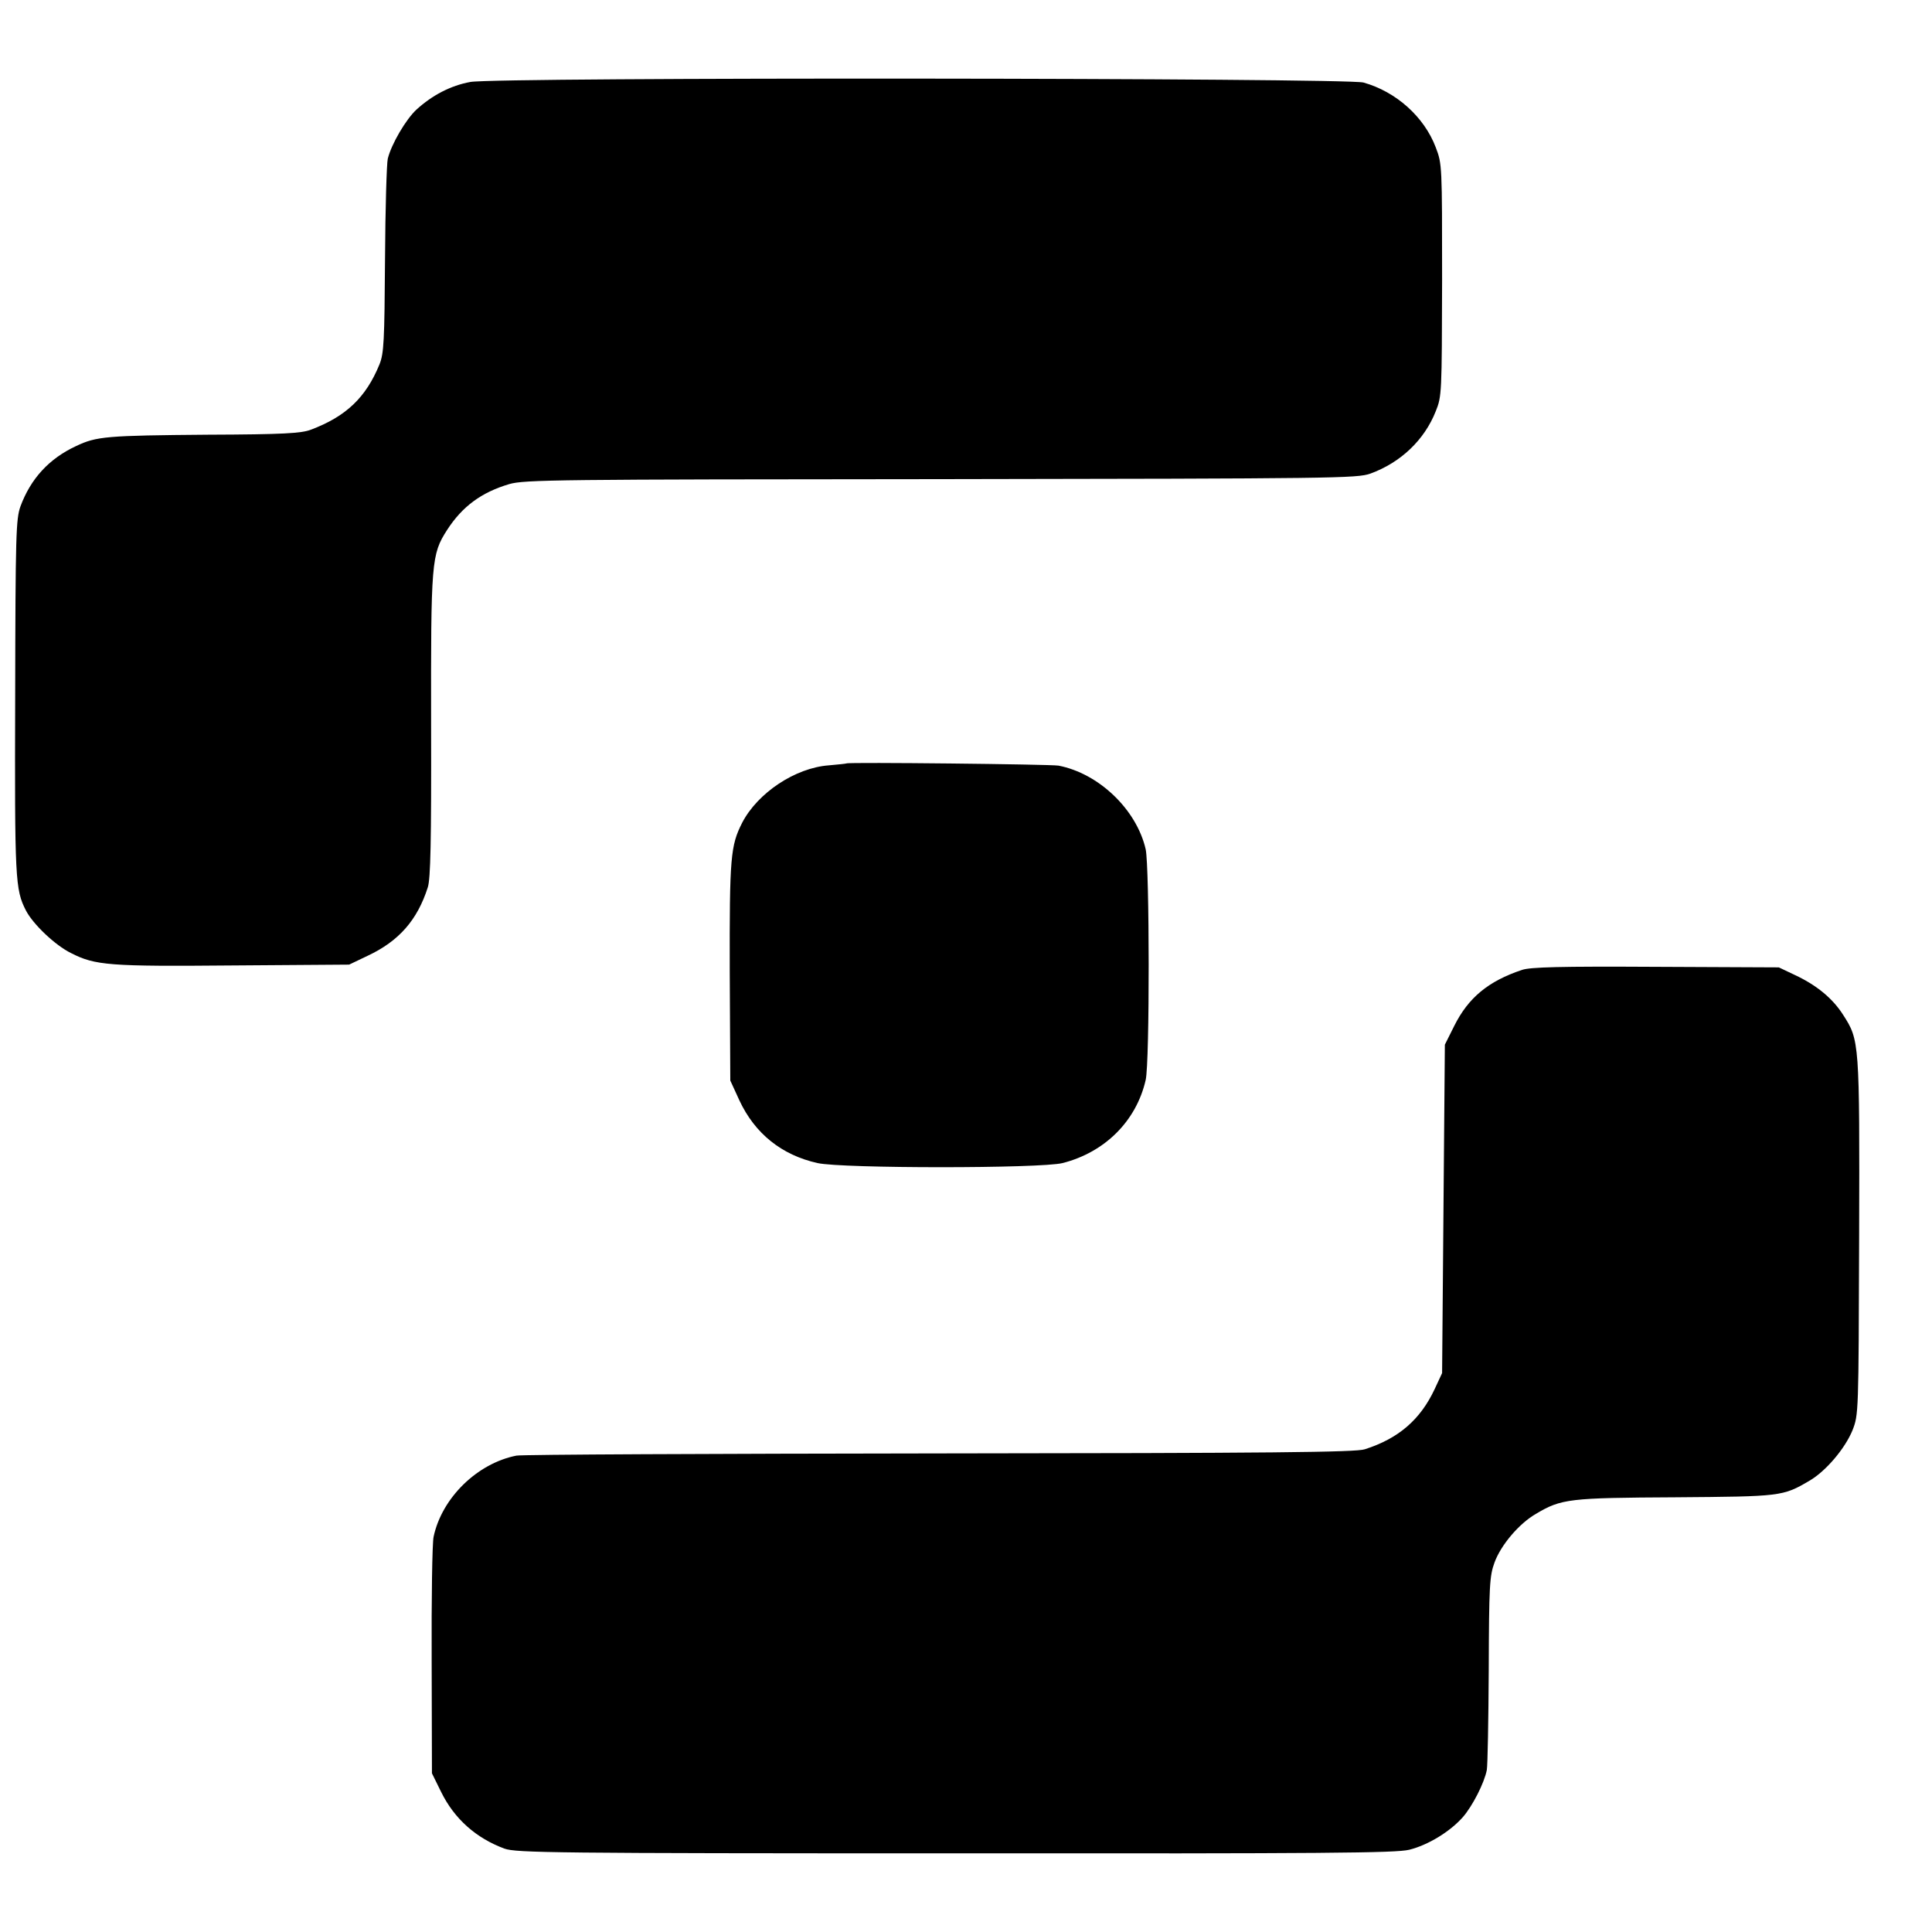
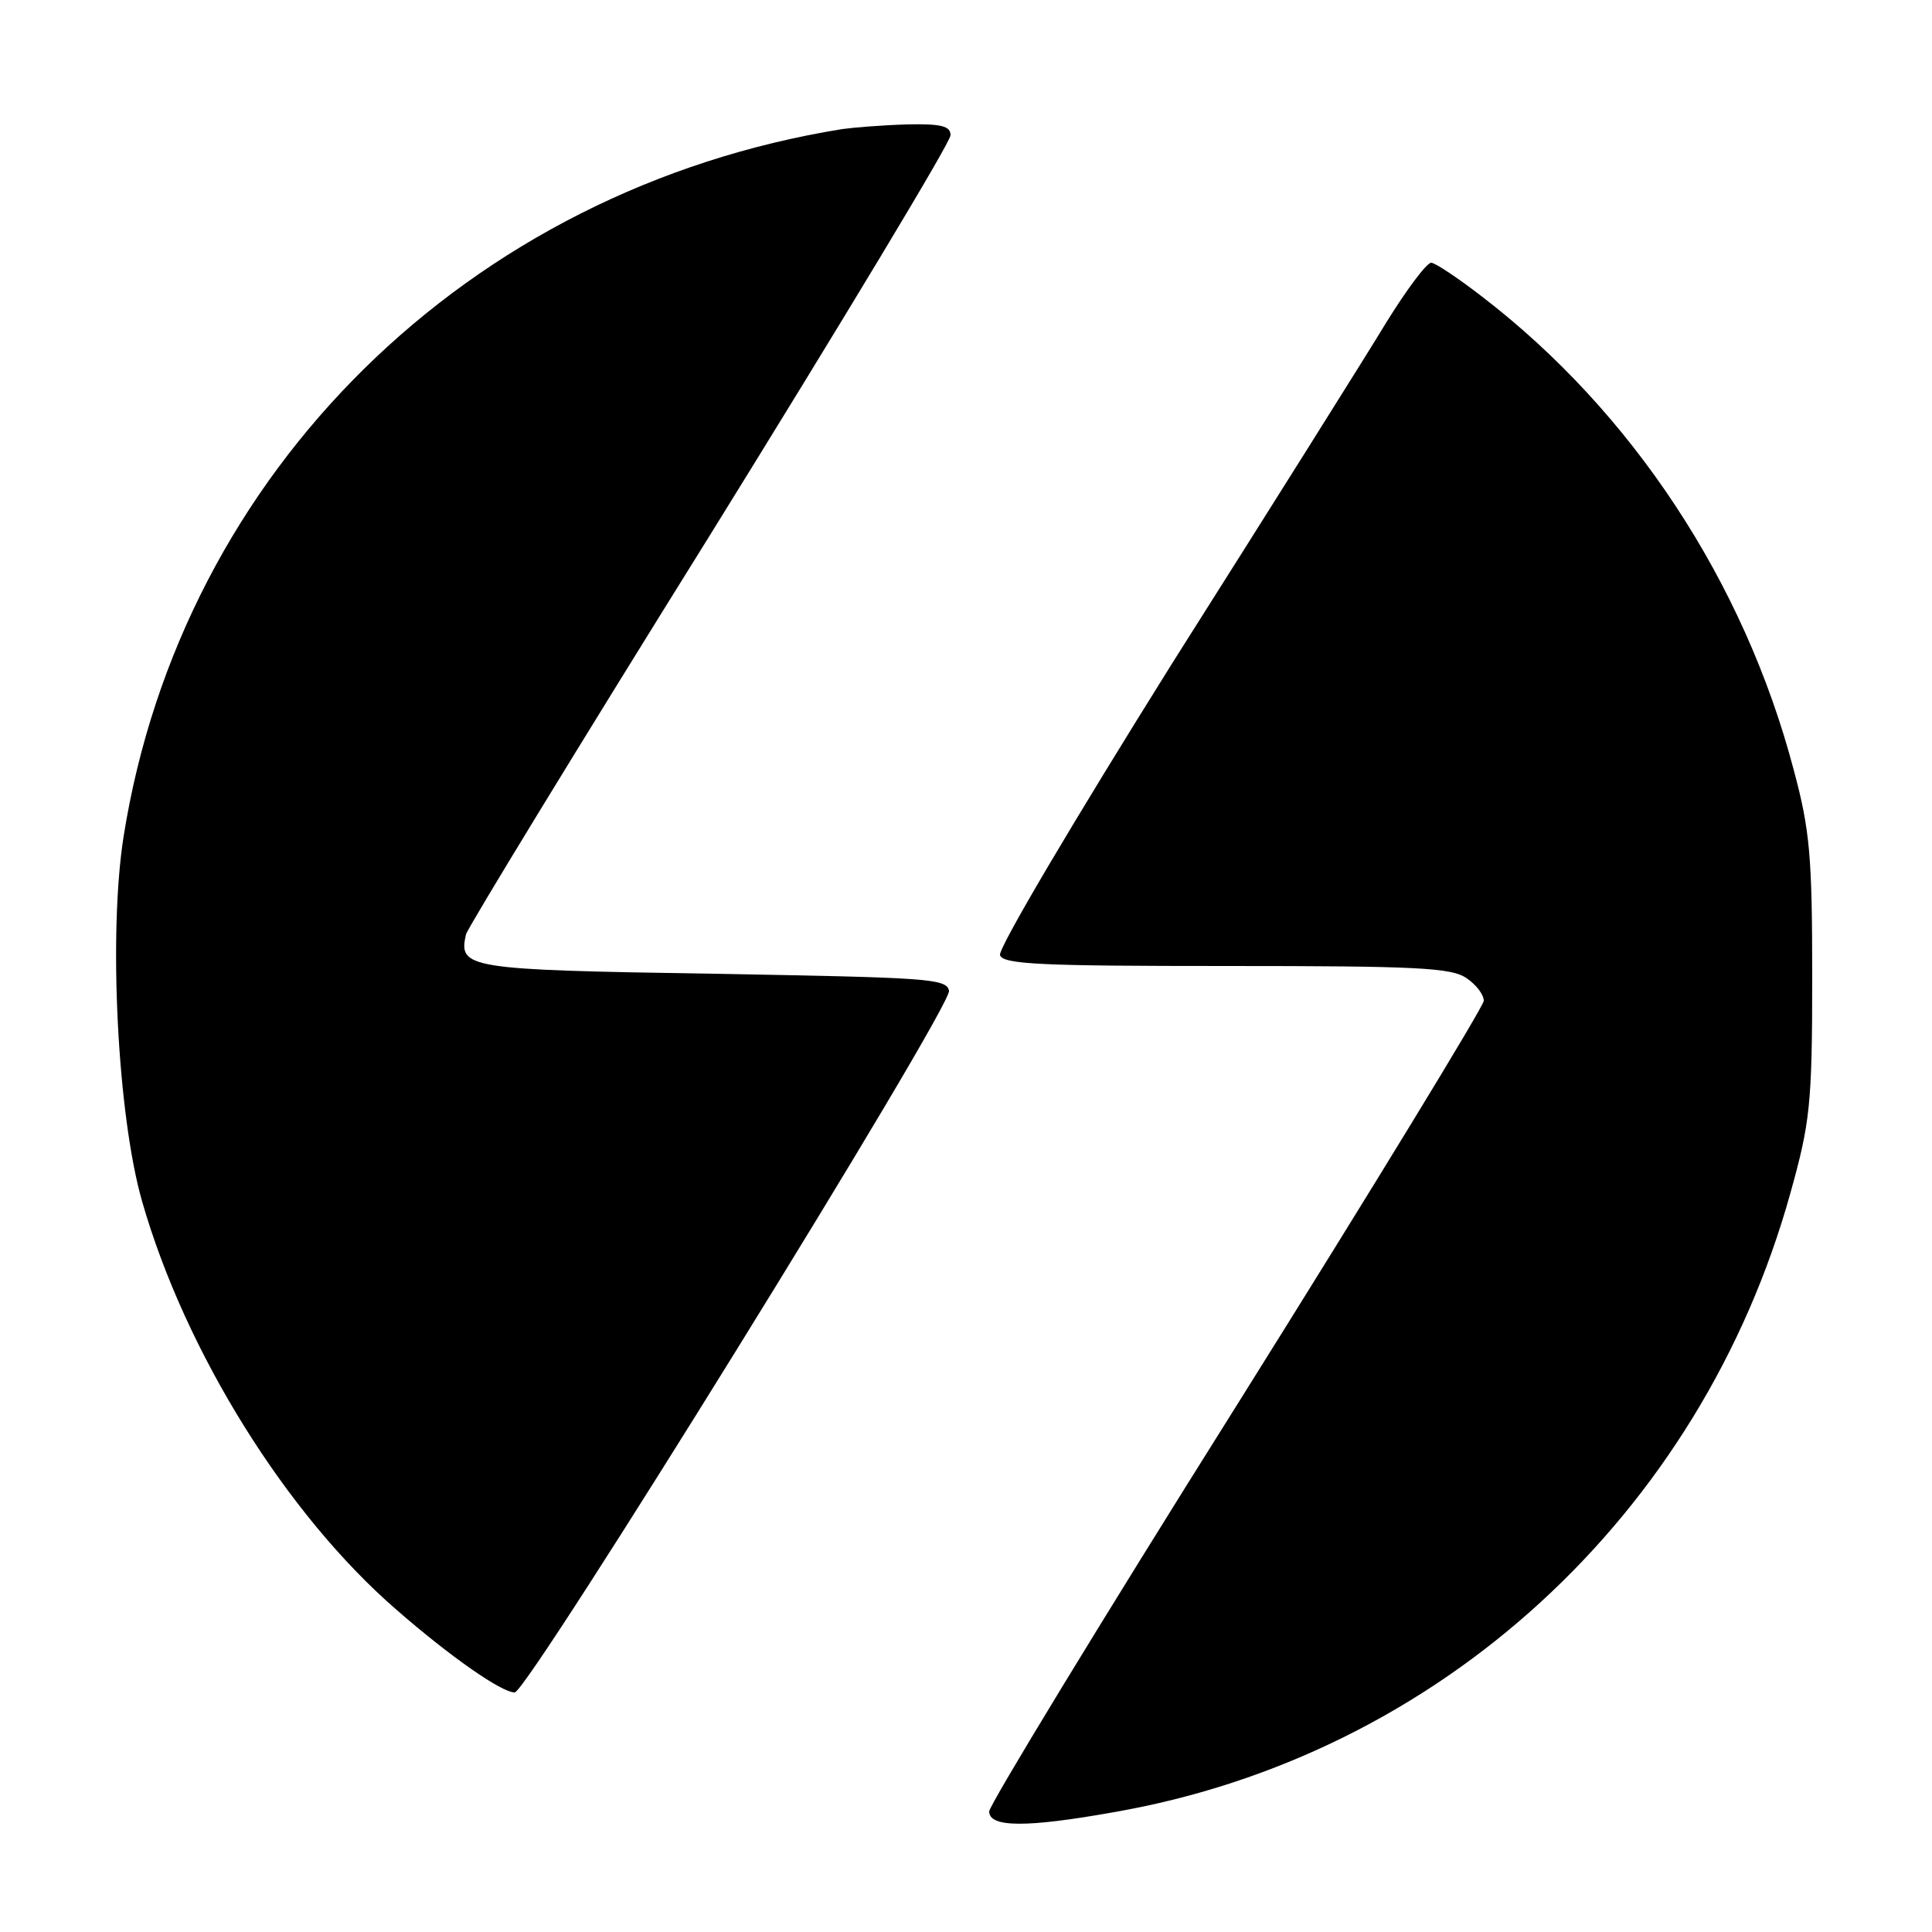
- <svg xmlns="http://www.w3.org/2000/svg" version="1.0" width="700pt" height="700pt" viewBox="0 0 700 700" preserveAspectRatio="xMidYMid meet">
-   <g transform="translate(0,700) scale(0.1,-0.1)" fill="#000000" stroke="none">
-     <path d="M1704 6703 c-71 -13 -138 -48 -195 -100 -38 -35 -91 -125 -104 -178 -4 -16 -9 -181 -10 -365 -2 -297 -4 -340 -20 -380 -49 -120 -121 -189 -249 -237 -34 -13 -99 -17 -373 -18 -368 -3 -403 -6 -477 -41 -99 -46 -165 -119 -202 -219 -16 -46 -18 -99 -19 -690 -2 -662 0 -698 39 -774 26 -50 106 -126 163 -154 88 -45 138 -49 588 -45 l420 3 67 32 c113 53 180 129 218 248 10 31 13 164 12 585 -1 598 1 621 58 710 55 85 124 136 225 166 55 16 171 17 1565 18 1430 2 1507 3 1555 20 110 40 196 122 237 226 22 54 22 66 23 475 0 416 0 421 -23 481 -42 111 -144 202 -262 235 -64 17 -3141 20 -3236 2z" />
-     <path d="M3067 4234 c-1 -1 -30 -4 -64 -7 -122 -9 -258 -100 -314 -208 -42 -83 -46 -123 -45 -539 l2 -395 33 -72 c56 -120 153 -198 283 -227 89 -20 808 -20 888 0 153 39 267 152 301 301 15 65 14 771 0 836 -33 144 -170 275 -316 303 -29 5 -762 13 -768 8z" />
-     <path d="M5515 3486 c-123 -41 -195 -101 -246 -203 l-34 -68 -5 -595 -5 -595 -27 -58 c-52 -111 -131 -179 -253 -218 -32 -11 -347 -14 -1540 -15 -825 -1 -1515 -4 -1534 -8 -142 -28 -270 -153 -300 -294 -5 -23 -8 -226 -7 -450 l1 -407 33 -67 c48 -98 127 -168 230 -206 43 -15 175 -17 1634 -17 1346 -1 1595 1 1644 13 68 17 147 65 194 118 35 40 78 124 87 171 3 16 6 179 7 363 1 306 3 340 21 389 23 63 89 141 150 176 92 55 121 58 505 60 383 3 389 3 486 60 60 35 129 117 156 183 22 57 22 58 24 702 2 708 1 711 -58 803 -38 60 -97 108 -174 144 l-59 28 -445 2 c-350 2 -454 -1 -485 -11z" />
+ <svg xmlns="http://www.w3.org/2000/svg" version="1.0" width="250pt" height="250pt" viewBox="0 0 250 250" preserveAspectRatio="xMidYMid meet">
+   <g transform="translate(0,250) scale(0.1,-0.1)" fill="#000000" stroke="none">
+     <path d="M1090 2333 c-484 -78 -855 -443 -930 -915 -20 -126 -8 -362 24 -473 56 -195 187 -405 329 -528 70 -61 136 -107 153 -107 17 0 566 887 562 908 -3 16 -29 17 -306 22 -319 5 -329 7 -319 51 2 8 144 241 316 517 171 276 311 508 311 517 0 12 -12 15 -57 14 -32 -1 -69 -4 -83 -6z" />
+     <path d="M1794 2083 c-26 -43 -151 -242 -277 -441 -127 -203 -226 -370 -223 -378 4 -12 56 -14 293 -14 245 0 292 -2 311 -16 12 -8 22 -21 22 -29 0 -7 -144 -243 -320 -524 -176 -280 -320 -517 -320 -525 0 -21 49 -21 161 -1 421 73 760 384 876 802 25 90 28 113 28 278 0 157 -3 191 -24 269 -64 243 -209 463 -403 612 -31 24 -61 44 -66 44 -6 0 -32 -35 -58 -77z" />
  </g>
</svg>
